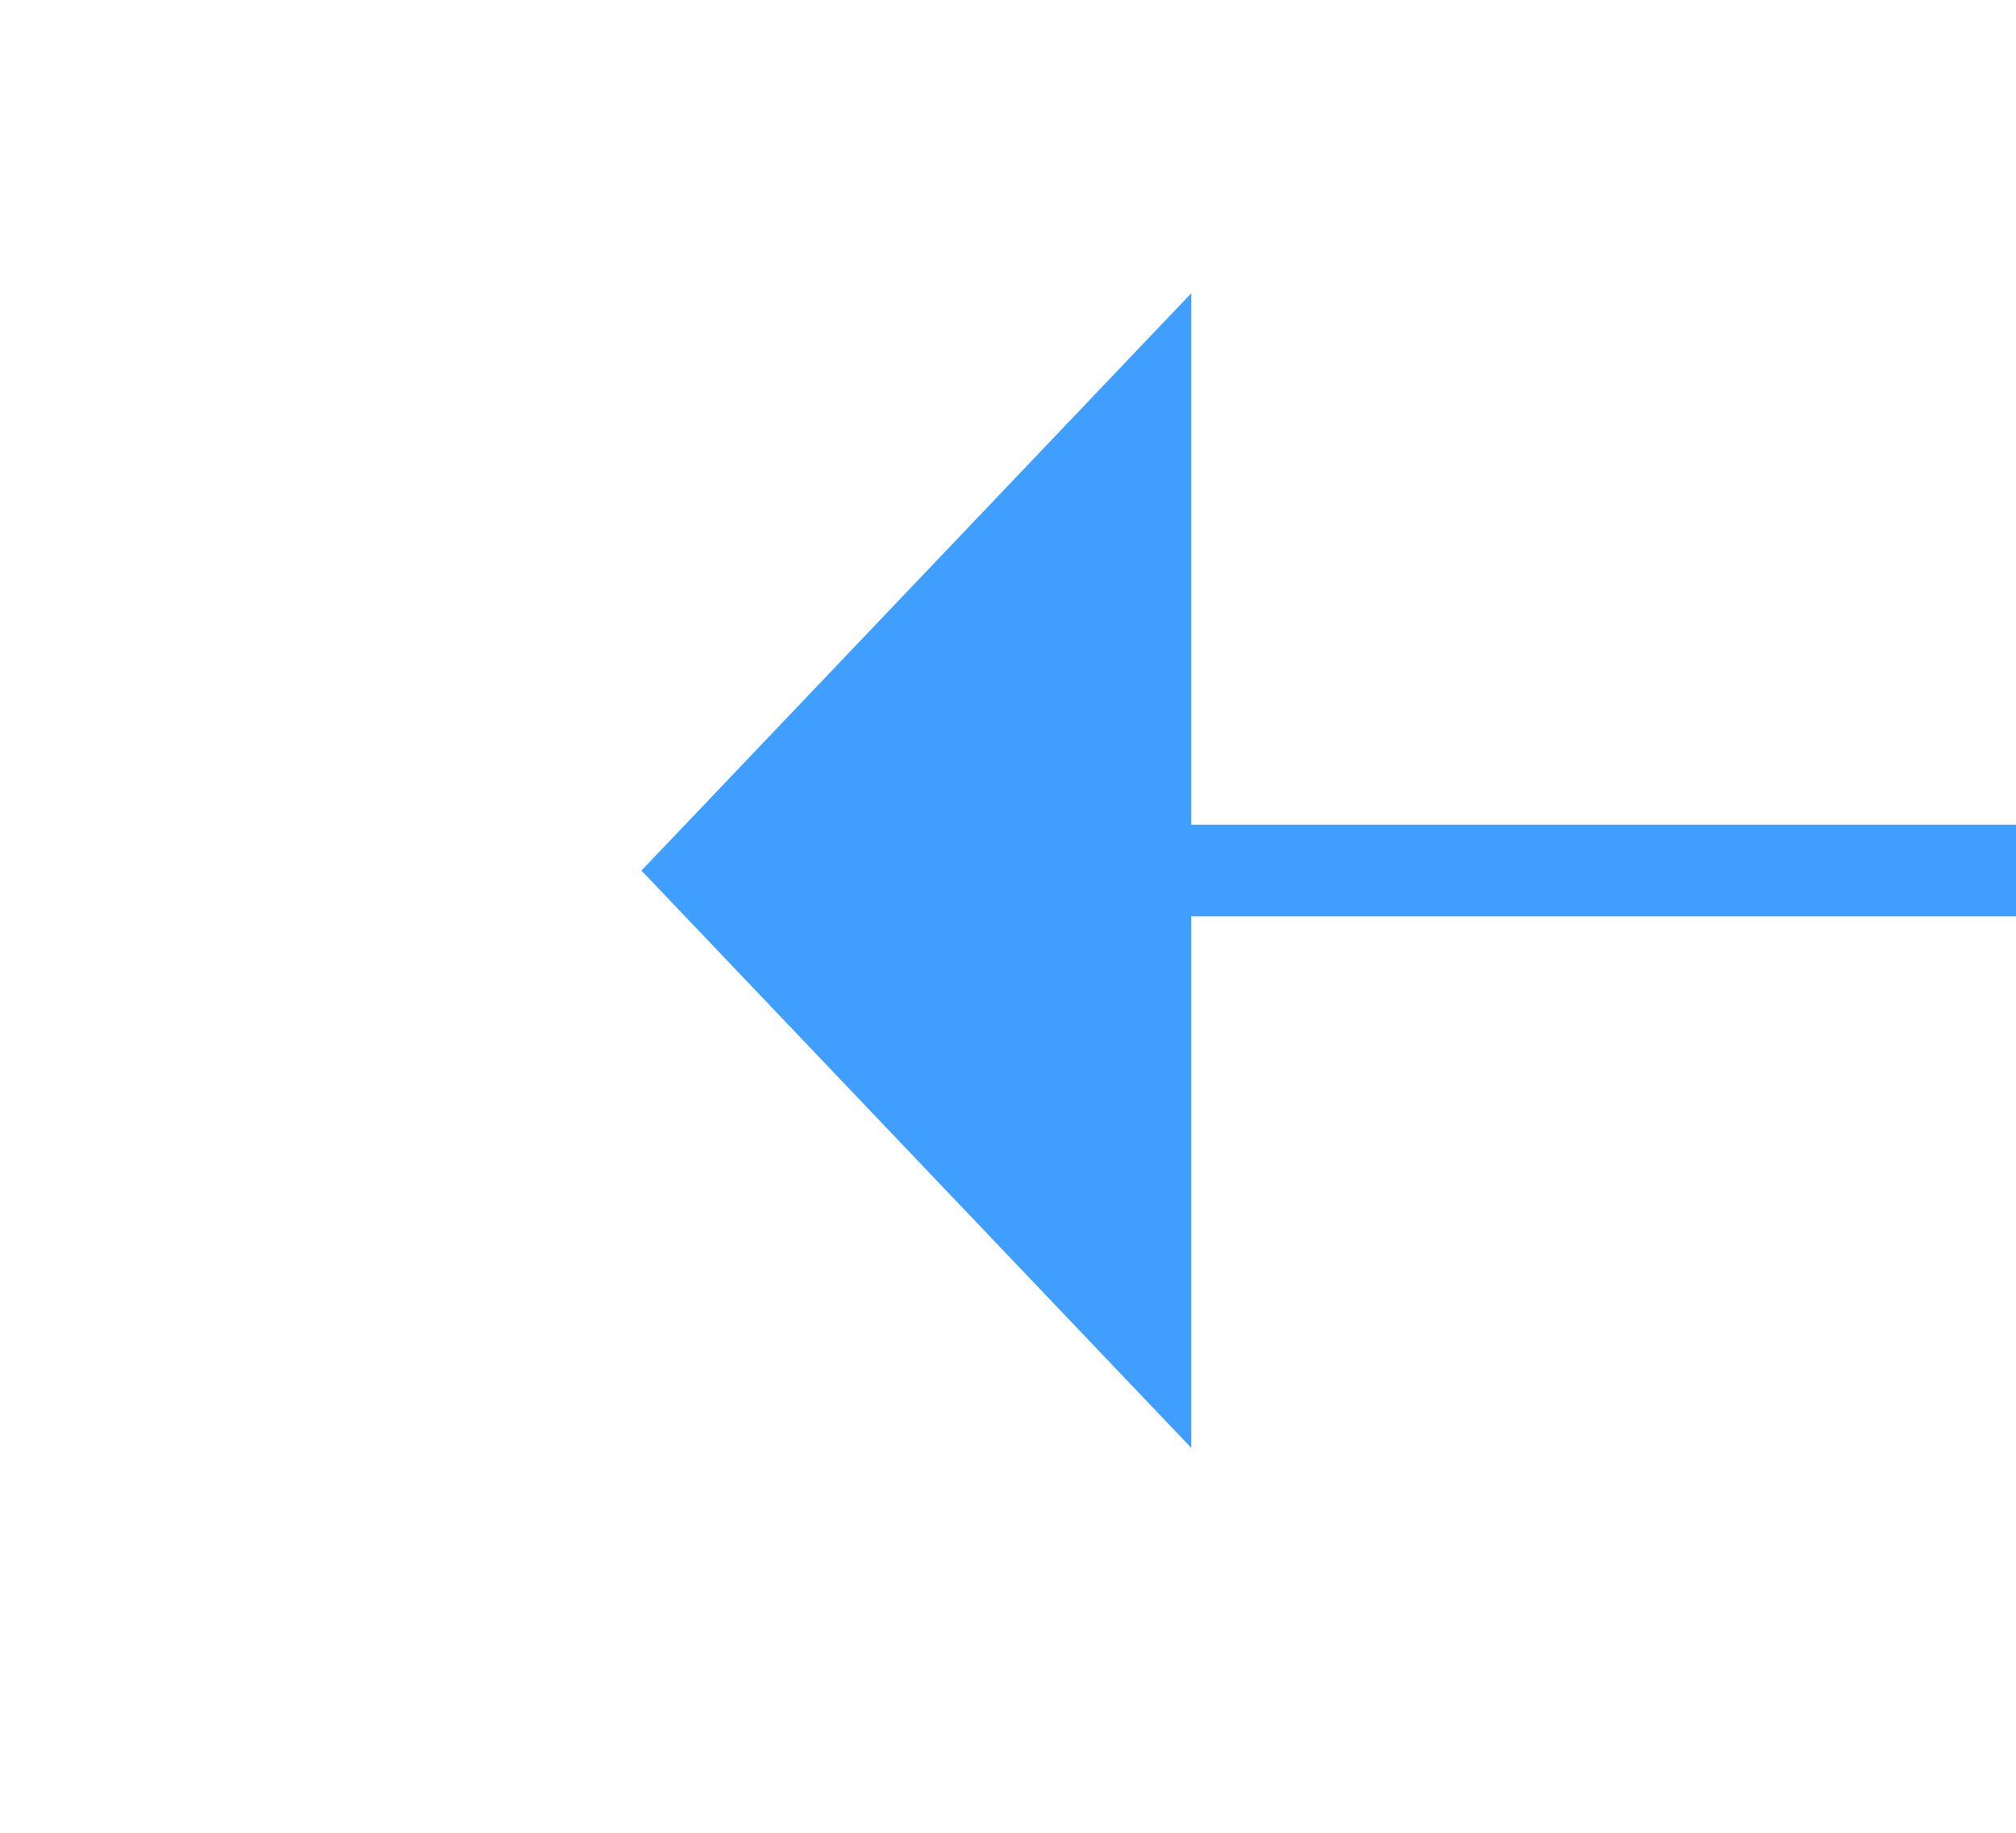
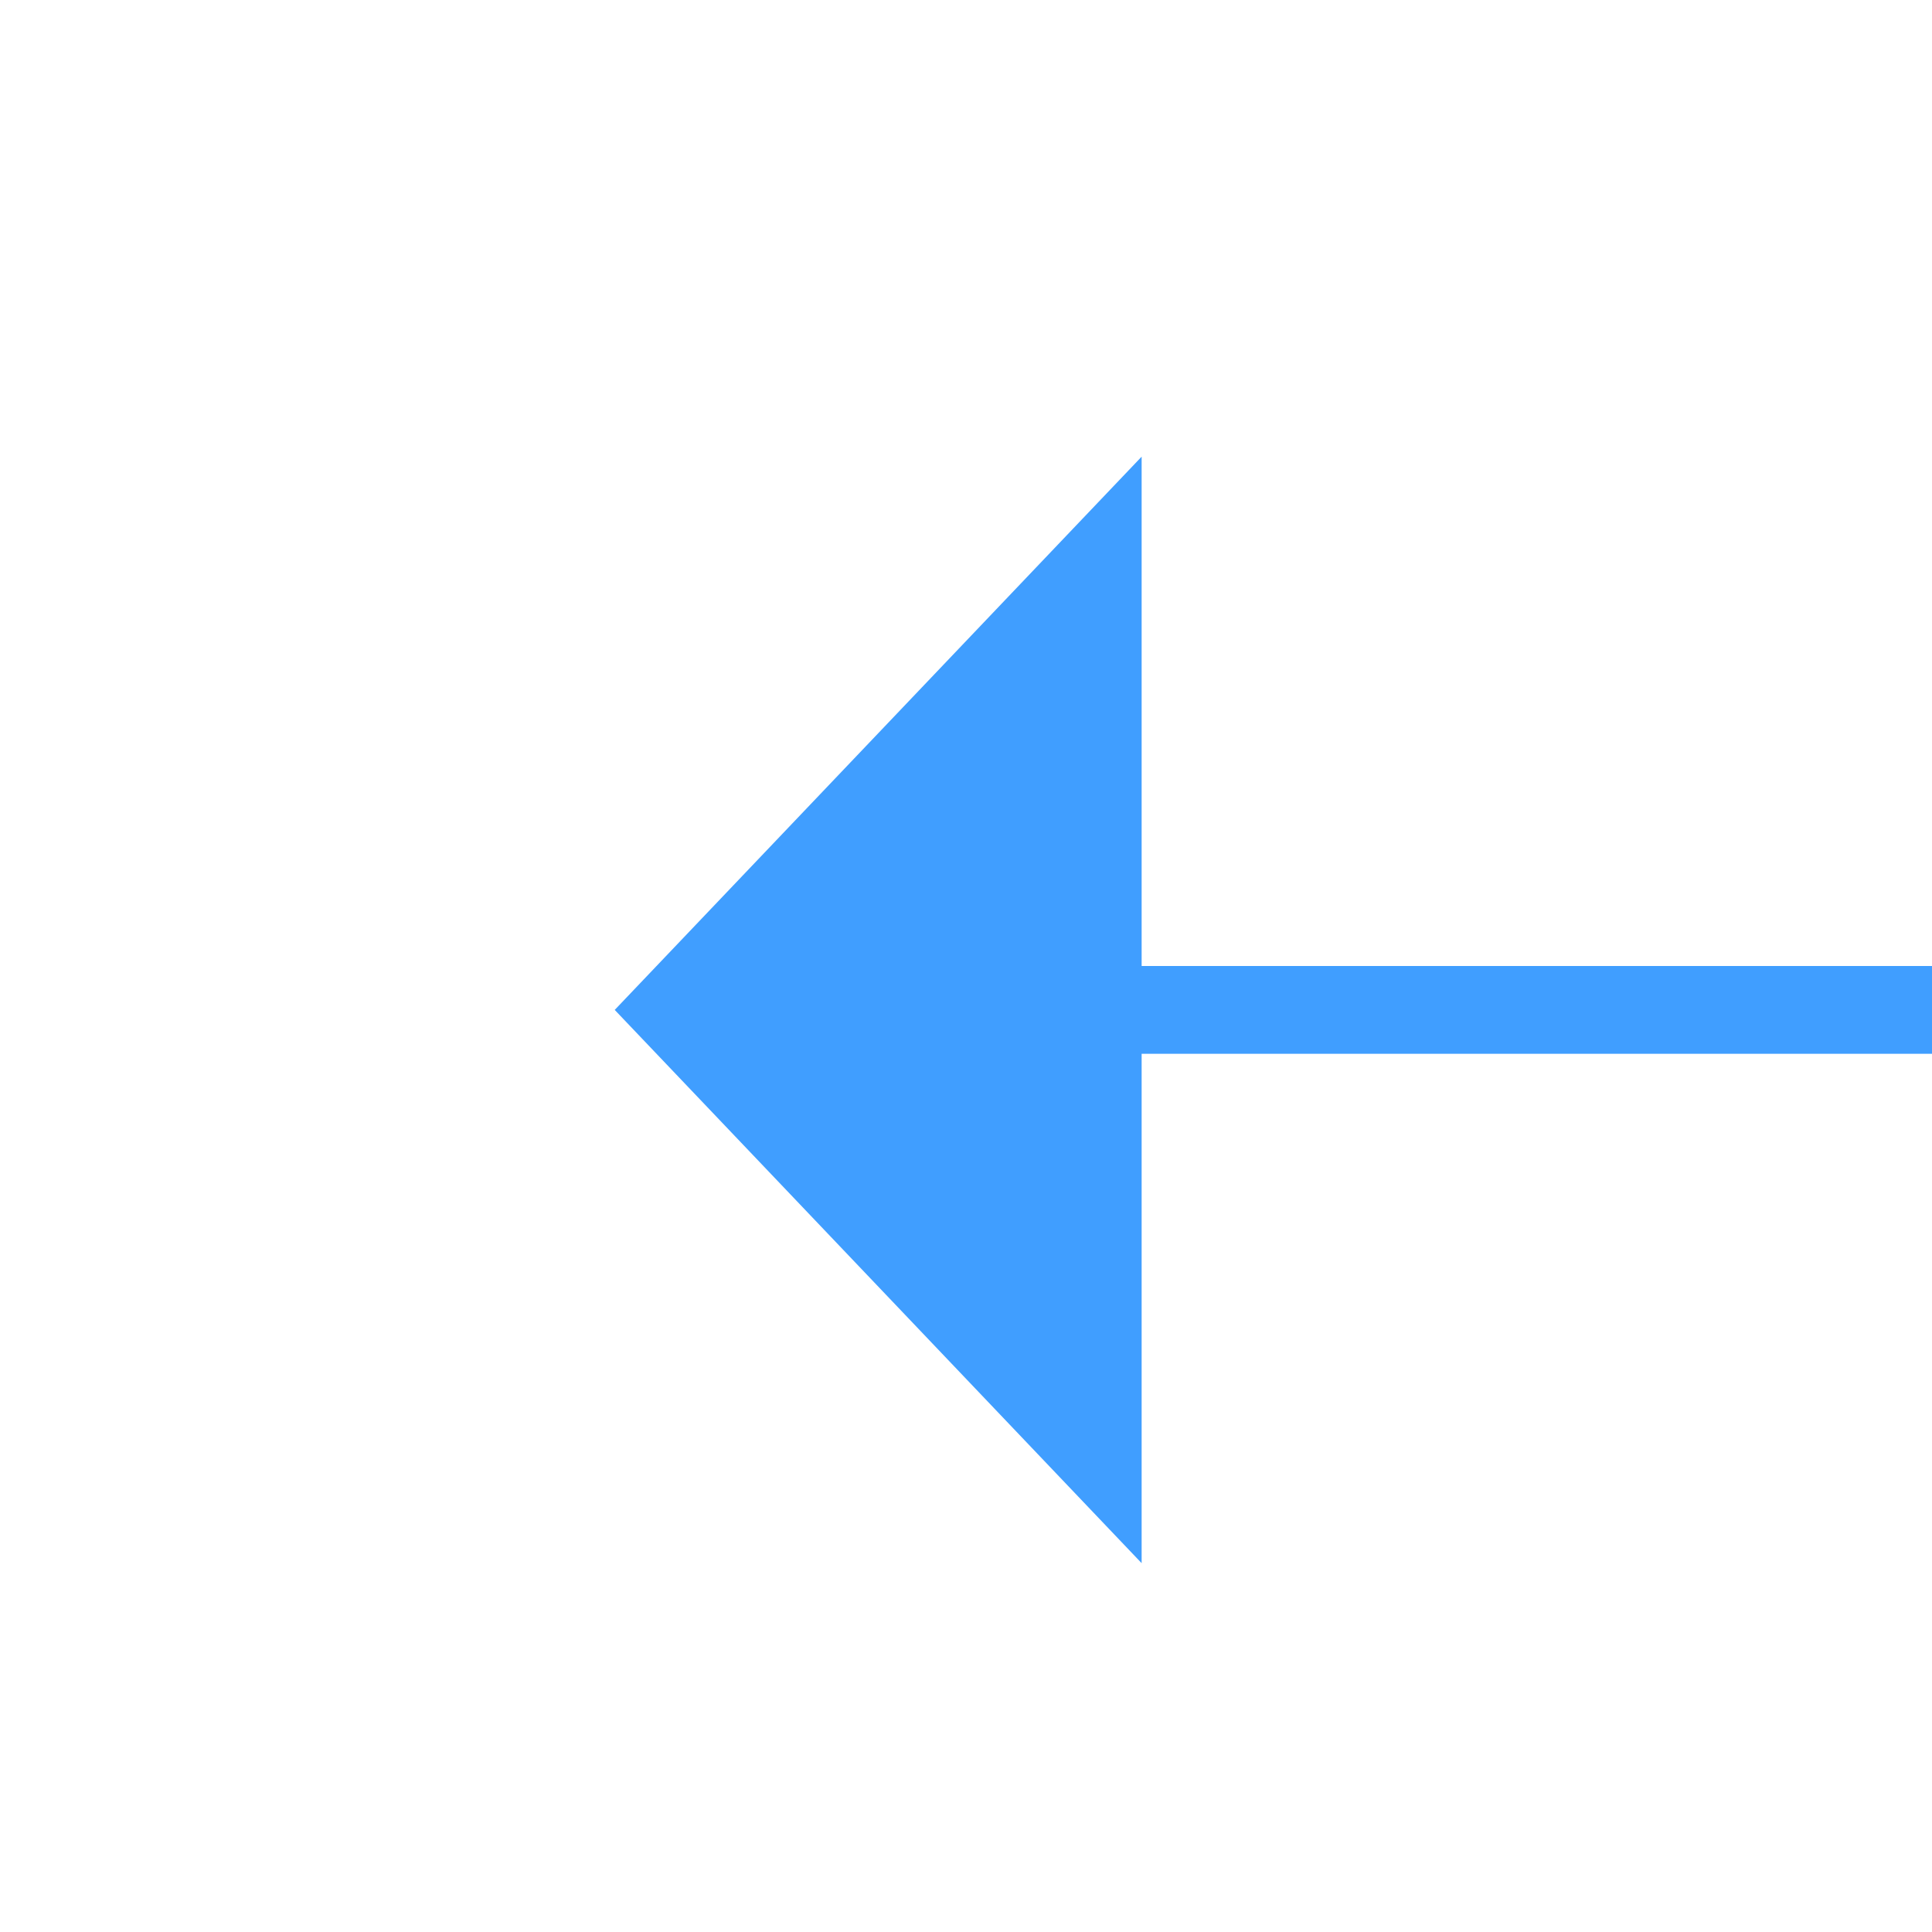
- <svg xmlns="http://www.w3.org/2000/svg" version="1.1" width="22px" height="20px" preserveAspectRatio="xMinYMid meet" viewBox="1232 597  22 18">
-   <g transform="matrix(0 -1 1 0 637 1849 )">
-     <path d="M 1237.2 621  L 1243.5 627  L 1249.8 621  L 1237.2 621  Z " fill-rule="nonzero" fill="#409eff" stroke="none" transform="matrix(-1 1.22460635382238E-16 -1.22460635382238E-16 -1 2487 1229 )" />
-     <path d="M 1243.5 602  L 1243.5 622  " stroke-width="1" stroke="#409eff" fill="none" transform="matrix(-1 1.22460635382238E-16 -1.22460635382238E-16 -1 2487 1229 )" />
+ <svg xmlns="http://www.w3.org/2000/svg" version="1.1" width="22px" height="22px" preserveAspectRatio="xMinYMid meet" viewBox="1202 613  22 20">
+   <g transform="matrix(0 1 -1 0 1836 -590 )">
+     <path d="M 1207.2 621  L 1213.5 627  L 1219.8 621  L 1207.2 621  Z " fill-rule="nonzero" fill="#409eff" stroke="none" />
+     <path d="M 1213.5 602  L 1213.5 622  " stroke-width="1" stroke="#409eff" fill="none" />
  </g>
</svg>
